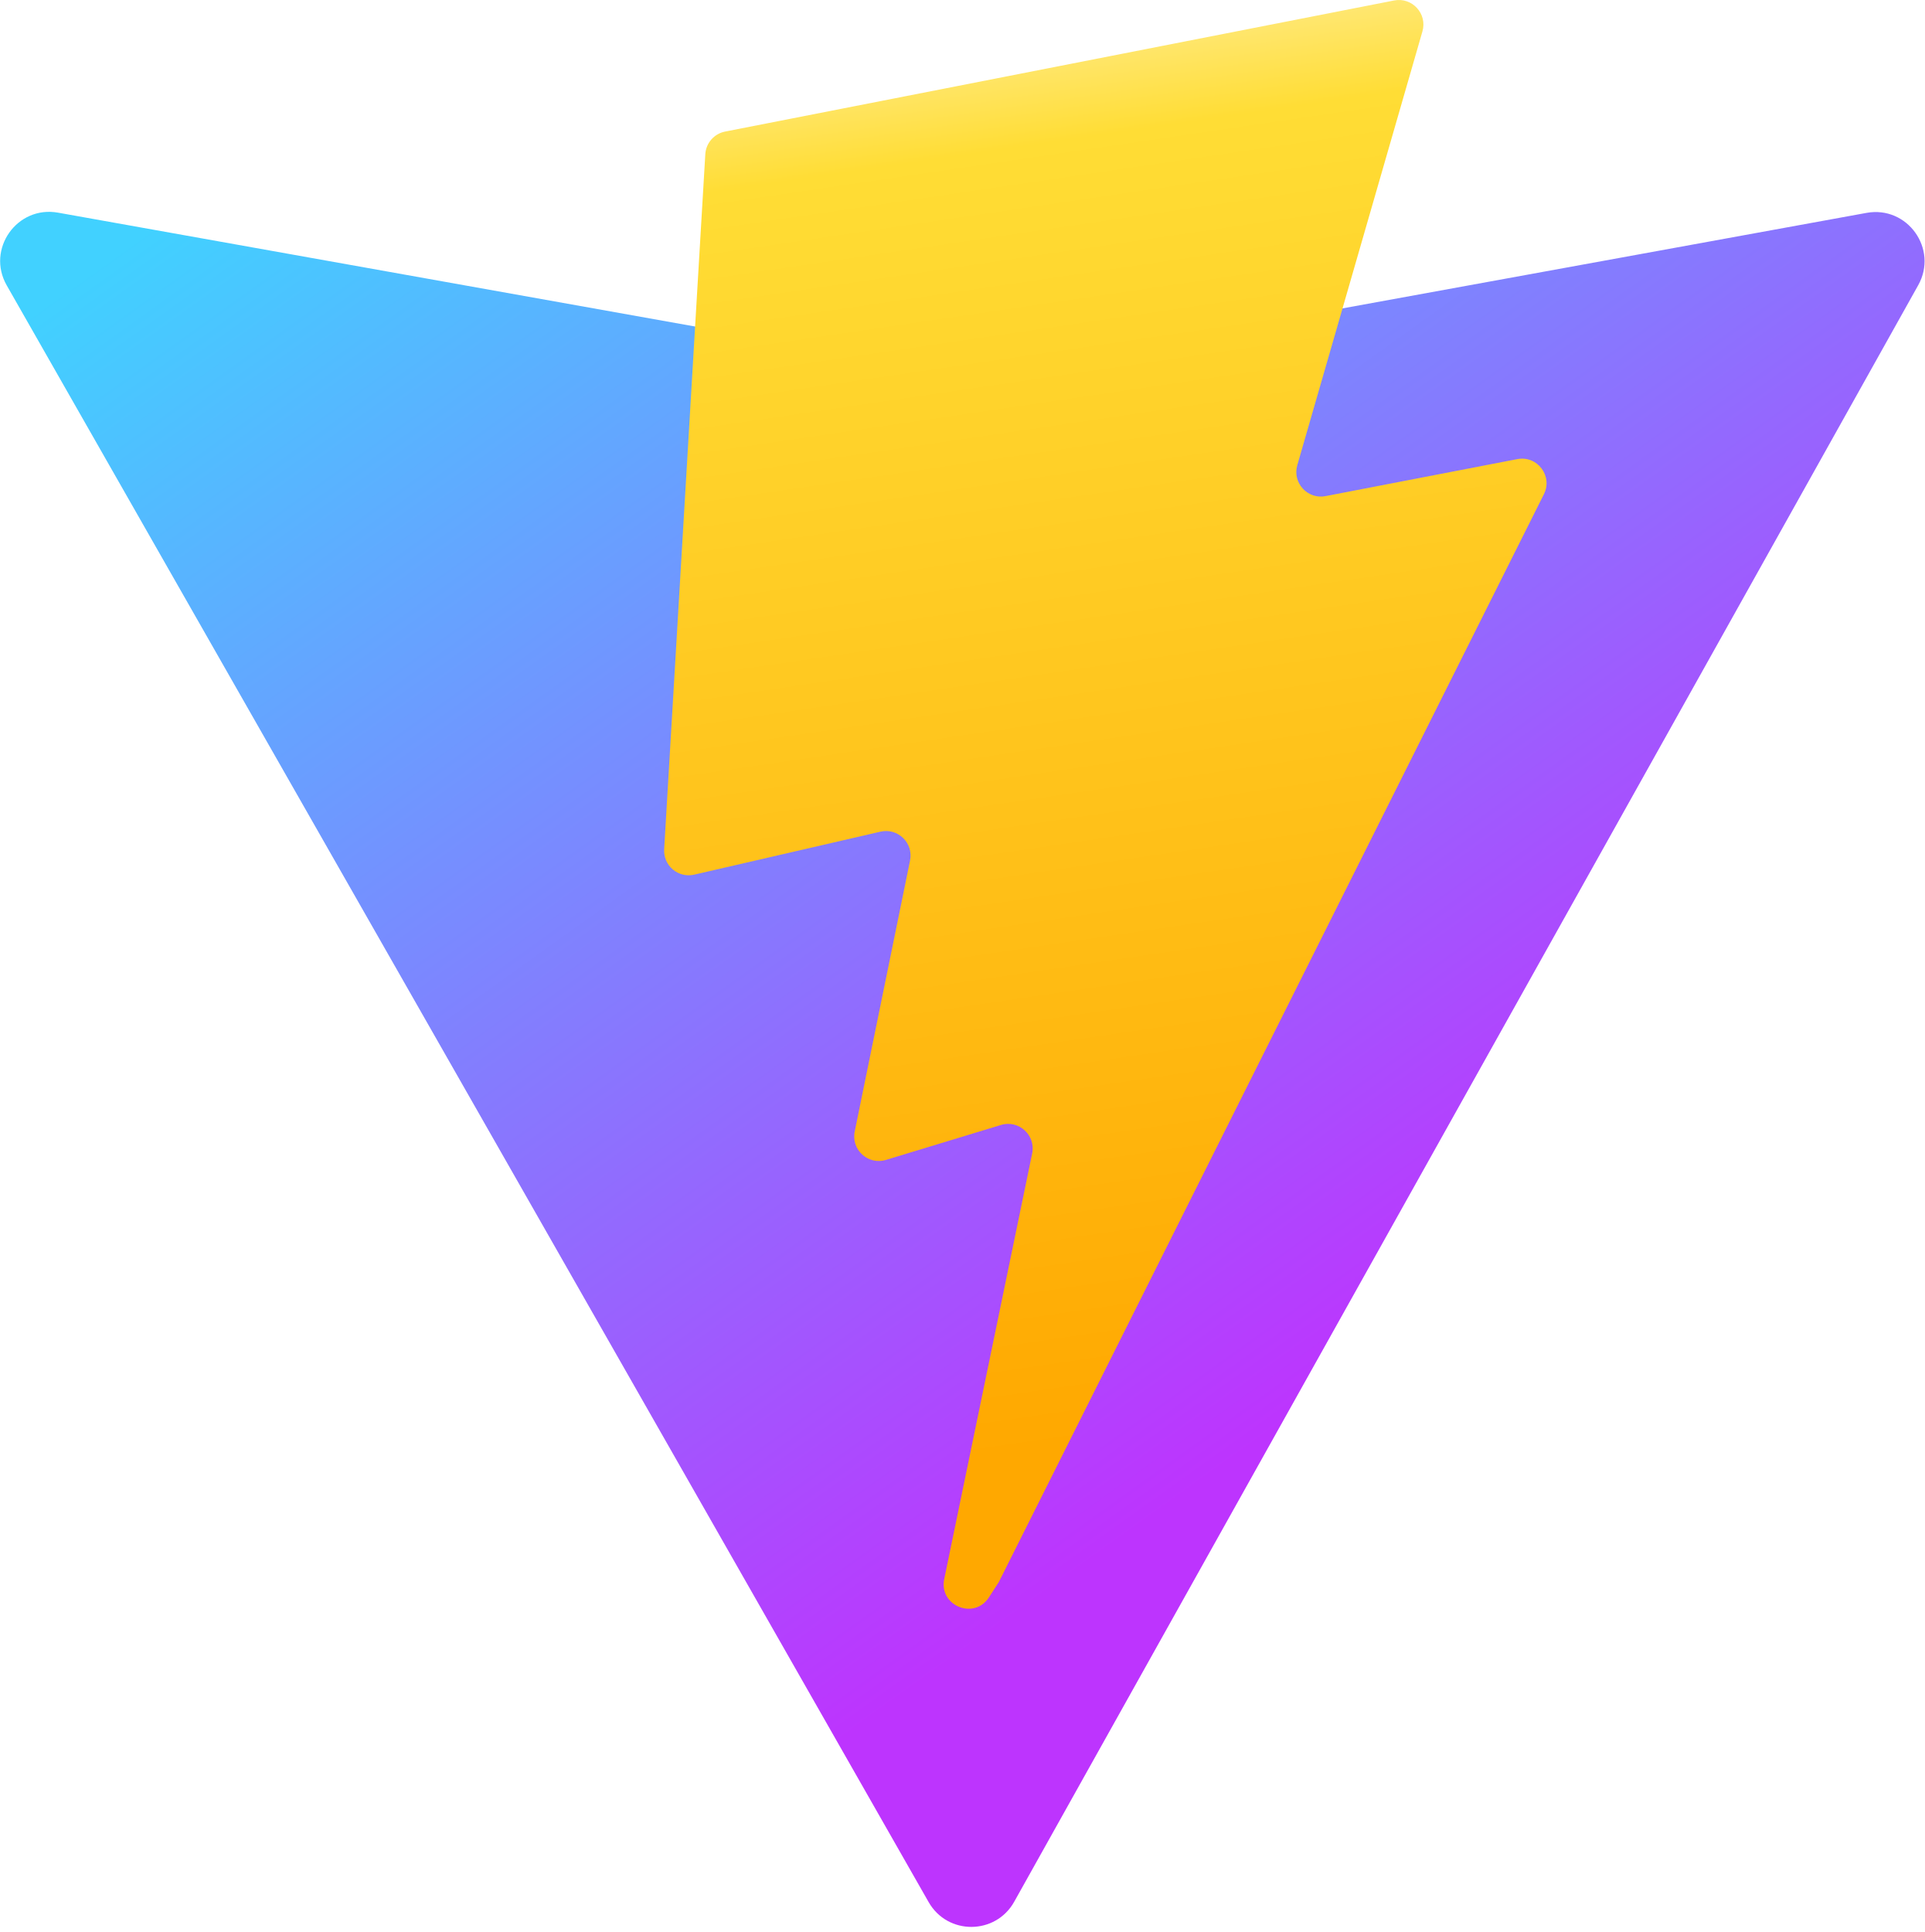
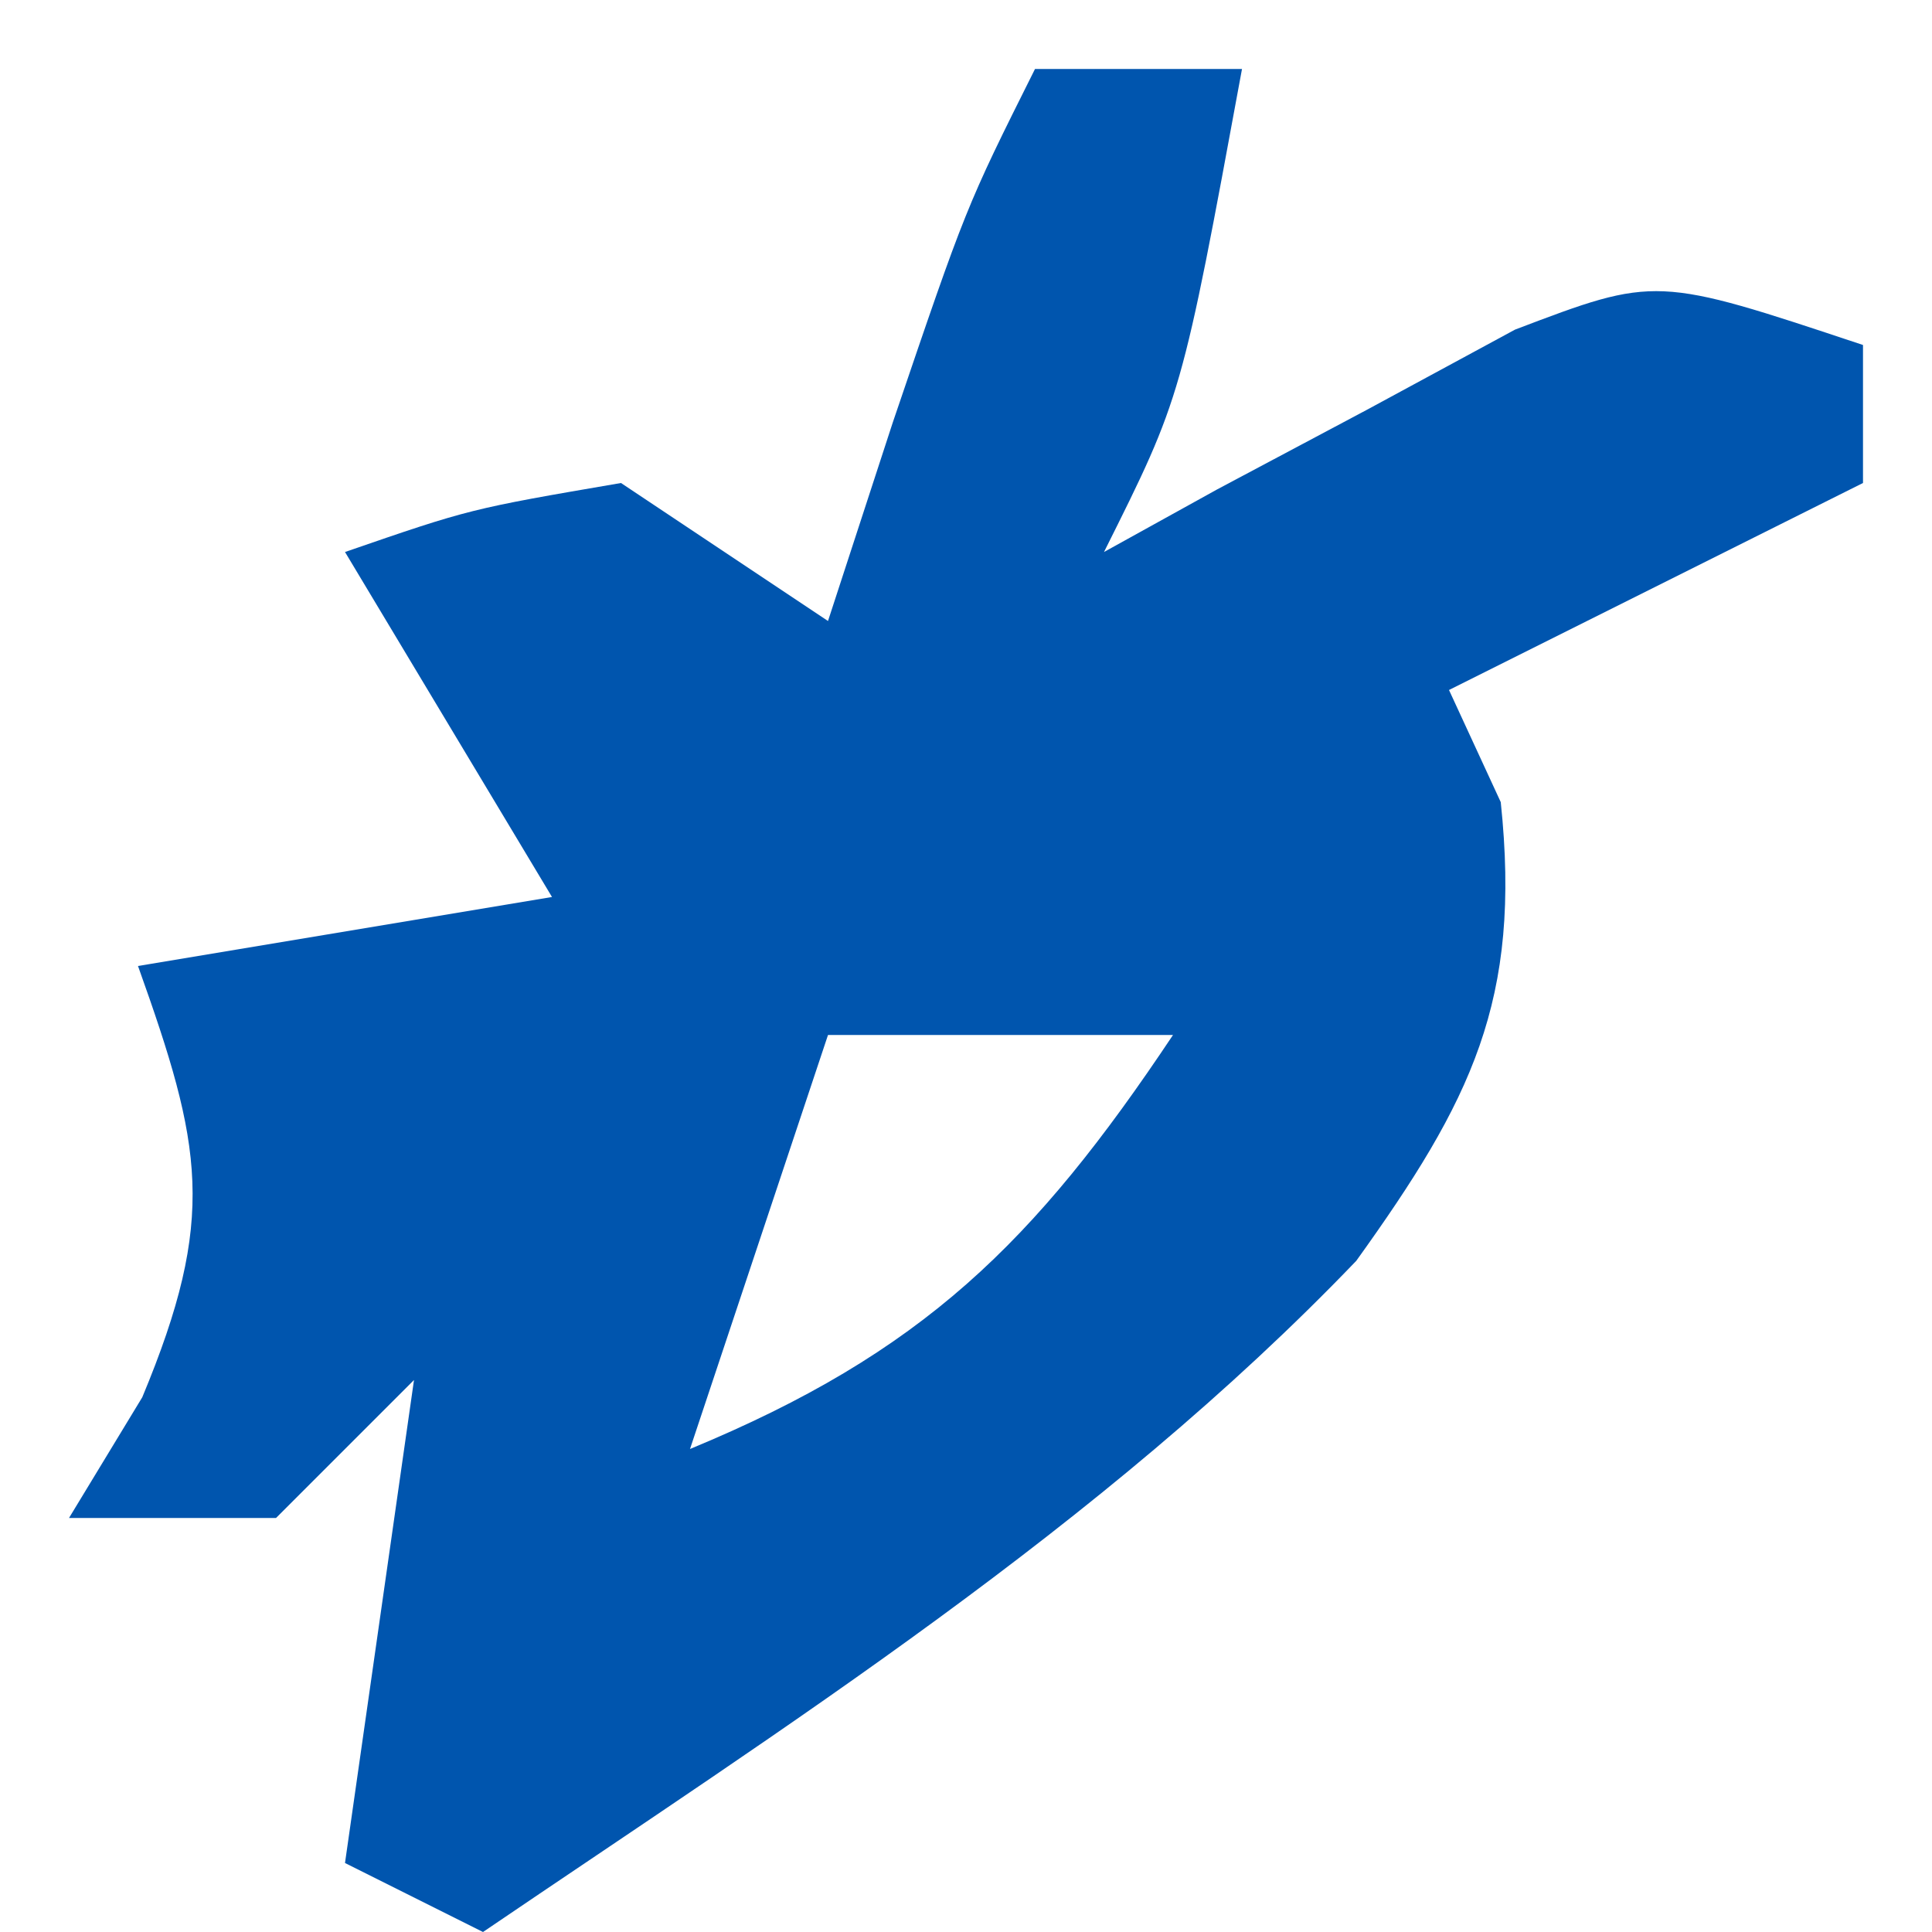
- <svg xmlns="http://www.w3.org/2000/svg" aria-hidden="true" role="img" class="iconify iconify--logos" width="31.88" height="32" preserveAspectRatio="xMidYMid meet" viewBox="0 0 256 257">
-   <defs>
-     <linearGradient id="IconifyId1813088fe1fbc01fb466" x1="-.828%" x2="57.636%" y1="7.652%" y2="78.411%">
-       <stop offset="0%" stop-color="#41D1FF" />
-       <stop offset="100%" stop-color="#BD34FE" />
-     </linearGradient>
-     <linearGradient id="IconifyId1813088fe1fbc01fb467" x1="43.376%" x2="50.316%" y1="2.242%" y2="89.03%">
-       <stop offset="0%" stop-color="#FFEA83" />
-       <stop offset="8.333%" stop-color="#FFDD35" />
-       <stop offset="100%" stop-color="#FFA800" />
-     </linearGradient>
-   </defs>
-   <path fill="url(#IconifyId1813088fe1fbc01fb466)" d="M255.153 37.938L134.897 252.976c-2.483 4.44-8.862 4.466-11.382.048L.875 37.958c-2.746-4.814 1.371-10.646 6.827-9.67l120.385 21.517a6.537 6.537 0 0 0 2.322-.004l117.867-21.483c5.438-.991 9.574 4.796 6.877 9.62Z" />
-   <path fill="url(#IconifyId1813088fe1fbc01fb467)" d="M185.432.063L96.44 17.501a3.268 3.268 0 0 0-2.634 3.014l-5.474 92.456a3.268 3.268 0 0 0 3.997 3.378l24.777-5.718c2.318-.535 4.413 1.507 3.936 3.838l-7.361 36.047c-.495 2.426 1.782 4.5 4.151 3.78l15.304-4.649c2.372-.72 4.652 1.36 4.15 3.788l-11.698 56.621c-.732 3.542 3.979 5.473 5.943 2.437l1.313-2.028l72.516-144.72c1.215-2.423-.88-5.186-3.54-4.672l-25.505 4.922c-2.396.462-4.435-1.77-3.759-4.114l16.646-57.705c.677-2.35-1.37-4.583-3.769-4.113Z" />
+ <svg xmlns="http://www.w3.org/2000/svg" version="1.1" width="28" height="28">
+   <path d="M0 0 C0.99 0 1.98 0 3 0 C2.125 4.75 2.125 4.75 1 7 C1.543 6.7 2.085 6.399 2.645 6.09 C3.36 5.71 4.075 5.329 4.812 4.938 C5.52 4.555 6.228 4.172 6.957 3.777 C9 3 9 3 12 4 C12 4.66 12 5.32 12 6 C10.02 6.99 8.04 7.98 6 9 C6.247 9.536 6.495 10.072 6.75 10.625 C7.053 13.501 6.324 14.95 4.656 17.273 C0.964 21.122 -3.605 24.015 -8 27 C-8.66 26.67 -9.32 26.34 -10 26 C-9.67 23.69 -9.34 21.38 -9 19 C-9.66 19.66 -10.32 20.32 -11 21 C-11.99 21 -12.98 21 -14 21 C-13.649 20.422 -13.299 19.845 -12.938 19.25 C-11.851 16.642 -12.069 15.606 -13 13 C-11.02 12.67 -9.04 12.34 -7 12 C-7.99 10.35 -8.98 8.7 -10 7 C-8.188 6.375 -8.188 6.375 -6 6 C-5.01 6.66 -4.02 7.32 -3 8 C-2.691 7.051 -2.381 6.103 -2.062 5.125 C-1 2 -1 2 0 0 Z M-3 14 C-3.66 15.98 -4.32 17.96 -5 20 C-1.633 18.607 -0.014 17.021 2 14 C0.35 14 -1.3 14 -3 14 Z " fill="#0055AE" transform="translate(15,1)" />
</svg>
